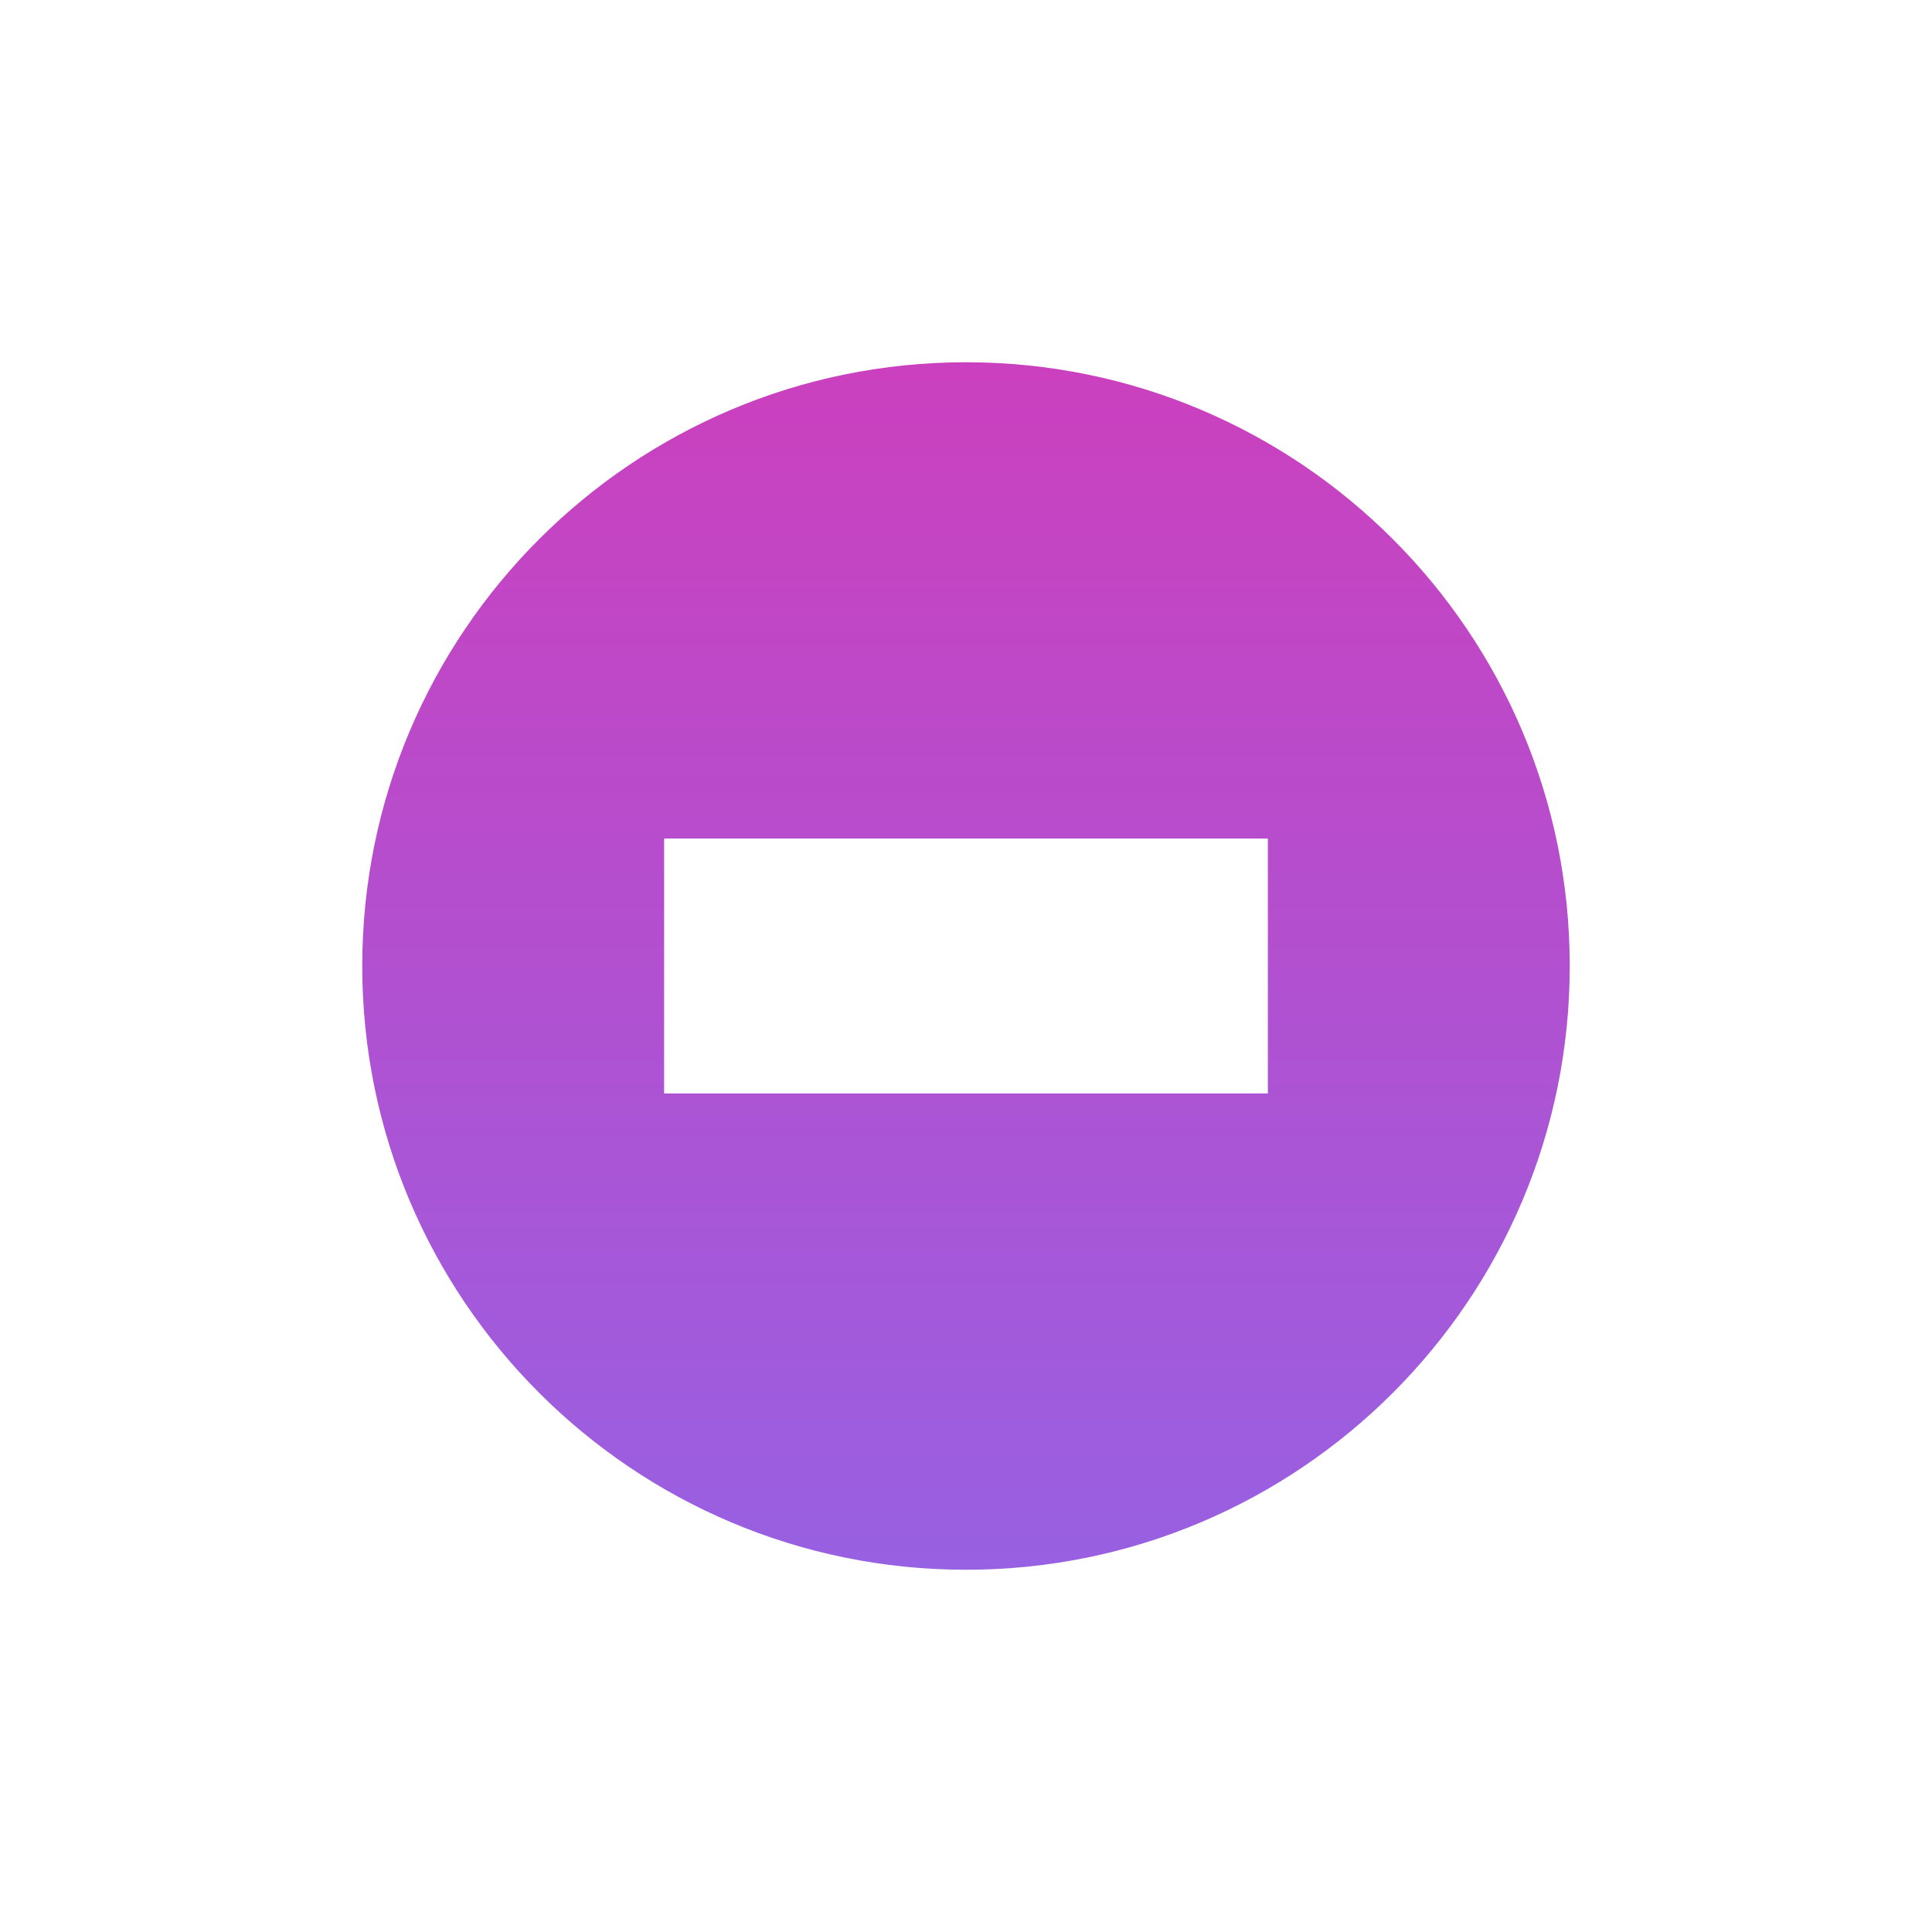
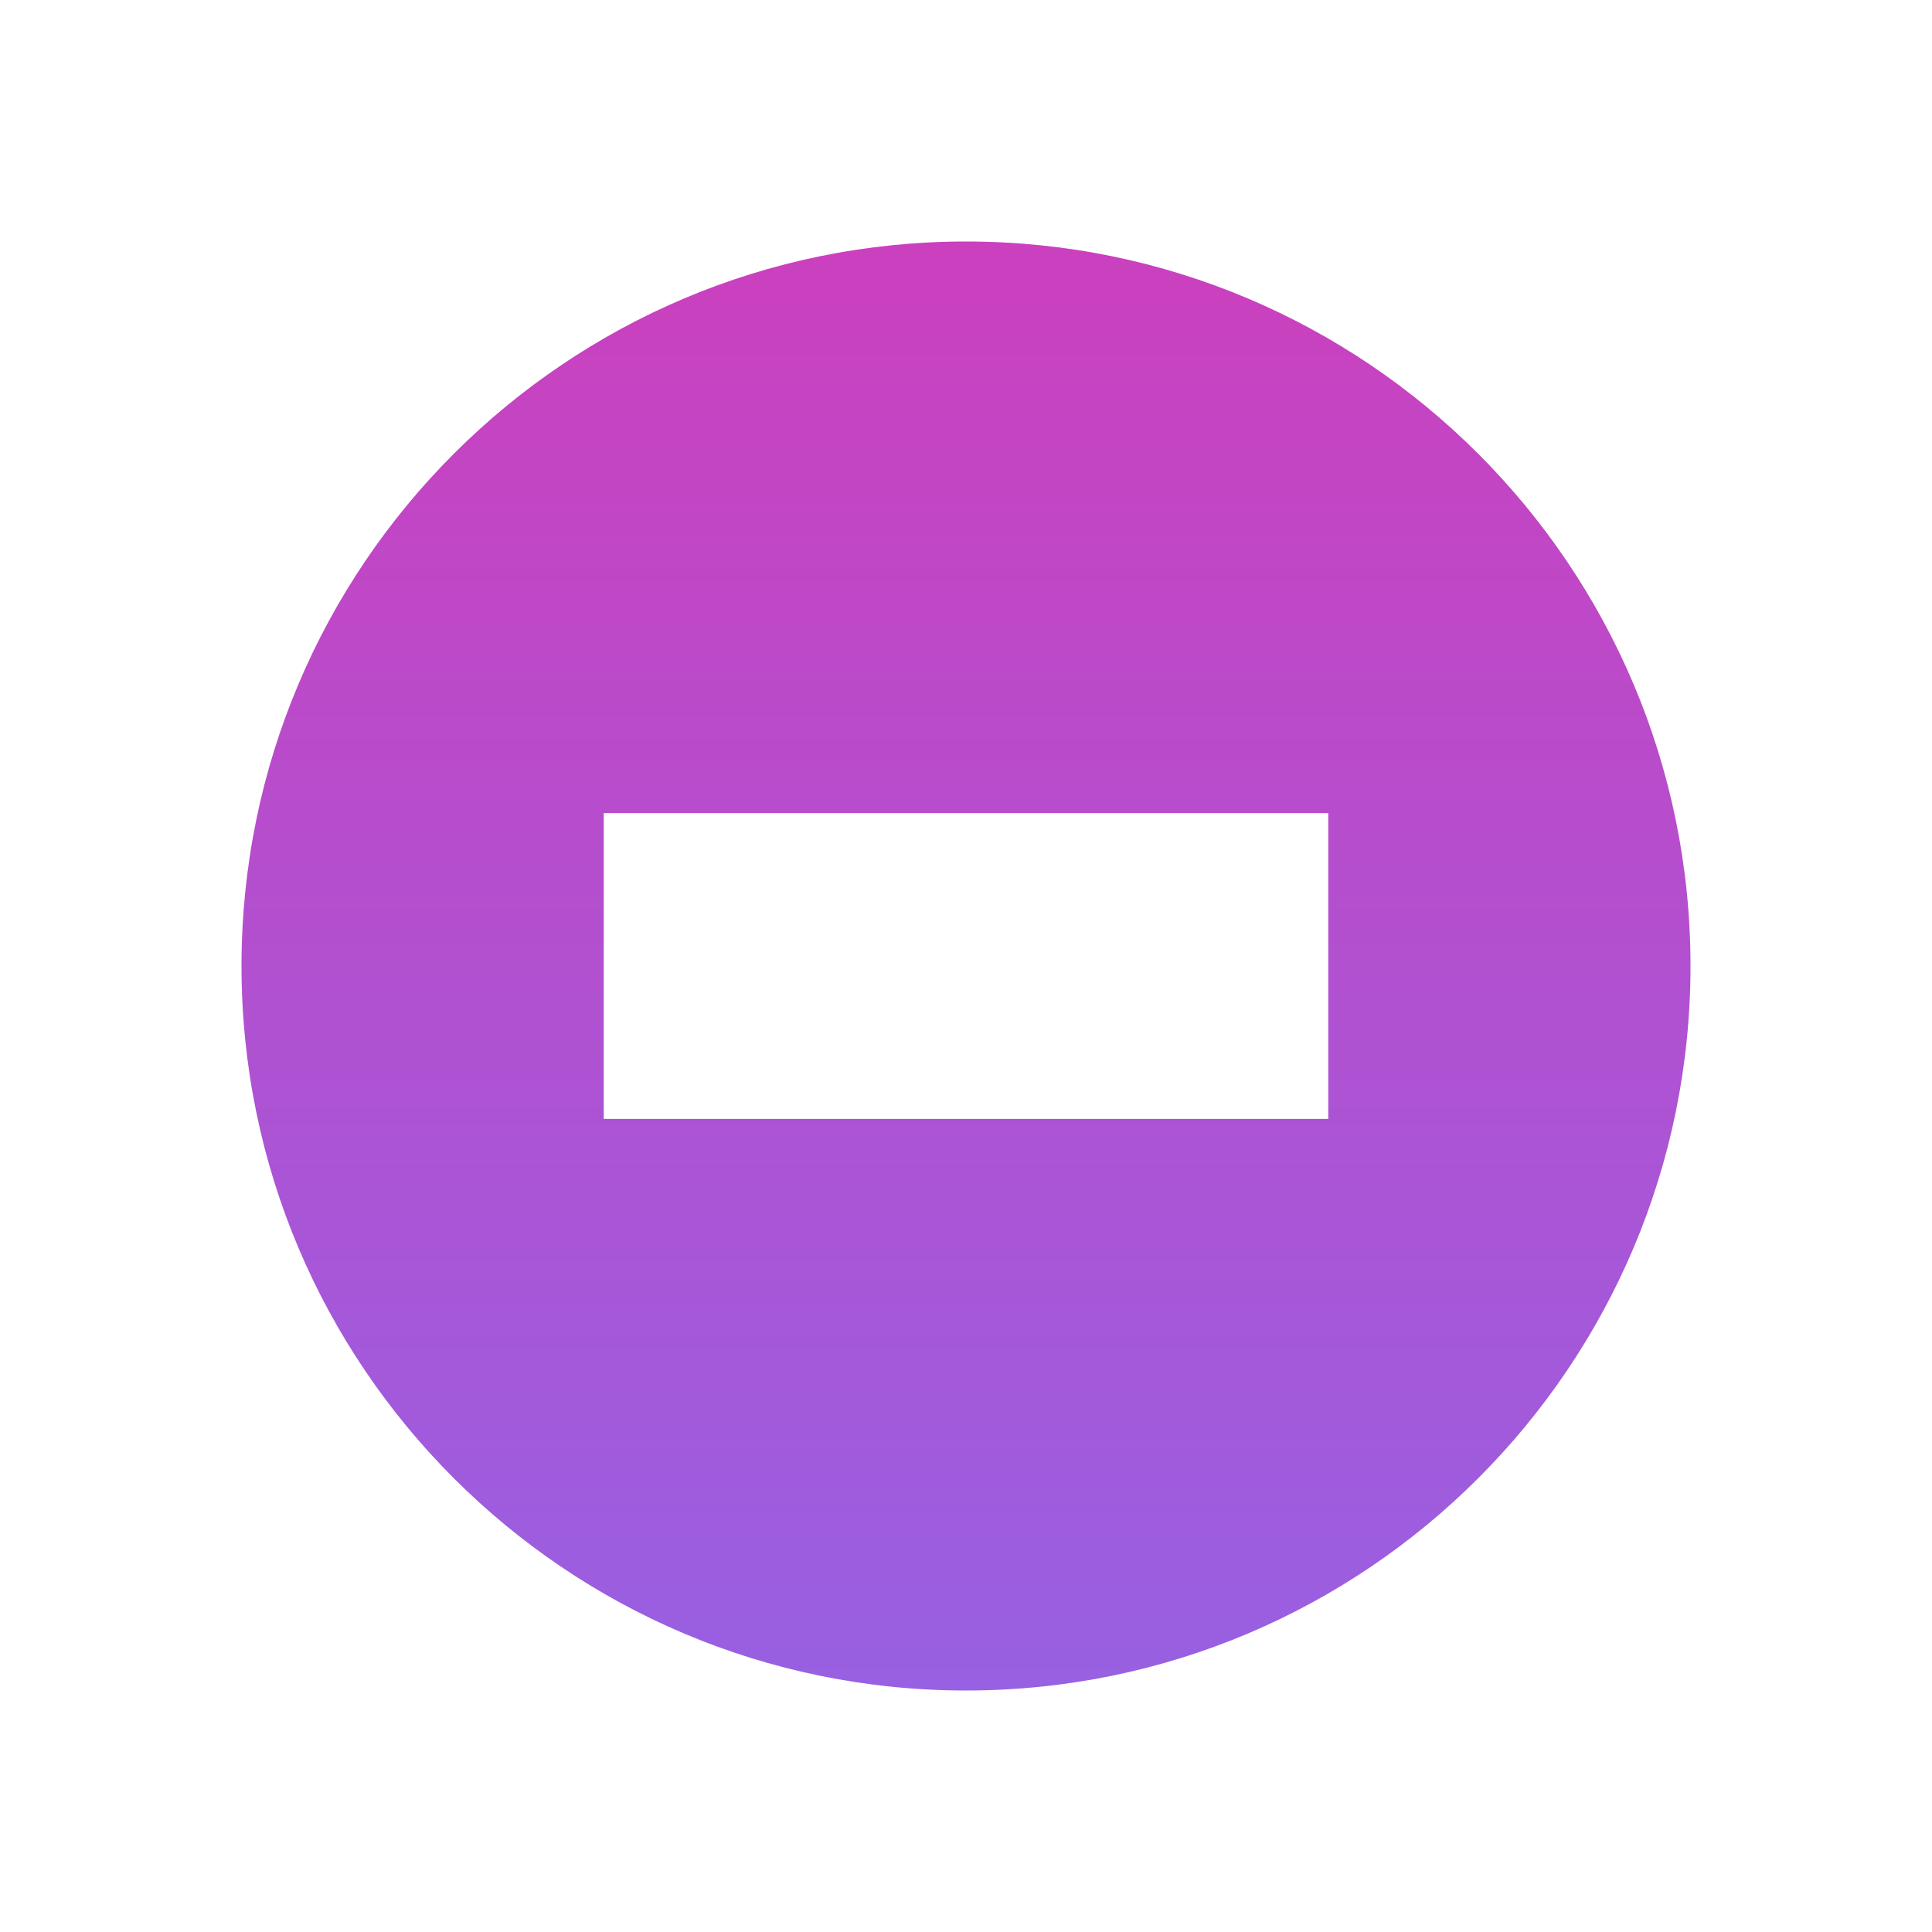
<svg xmlns="http://www.w3.org/2000/svg" width="32" height="32" viewBox="0 0 32 32" fill="none">
-   <path d="M16 6C10.48 6 6 10.48 6 16C6 21.52 10.48 26 16 26C21.52 26 26 21.52 26 16C26 10.48 21.52 6 16 6ZM21 18.111H11V13.889H21V18.111Z" fill="url(#paint0_linear_2347_9606)" />
+   <path d="M16 4C9.376 4 4 9.376 4 16C4 22.624 9.376 28 16 28C22.624 28 28 22.624 28 16C28 9.376 22.624 4 16 4ZM22 18.533H10V13.467H22V18.533Z" fill="url(#paint0_linear_2347_9606)" />
  <defs>
-     <linearGradient id="paint0_linear_2347_9606" x1="16" y1="6" x2="16" y2="26" gradientUnits="userSpaceOnUse">
+     <linearGradient id="paint0_linear_2347_9606" x1="16" y1="4" x2="16" y2="28" gradientUnits="userSpaceOnUse">
      <stop stop-color="#CB40BE" />
      <stop offset="1" stop-color="#9860E2" />
    </linearGradient>
  </defs>
</svg>
